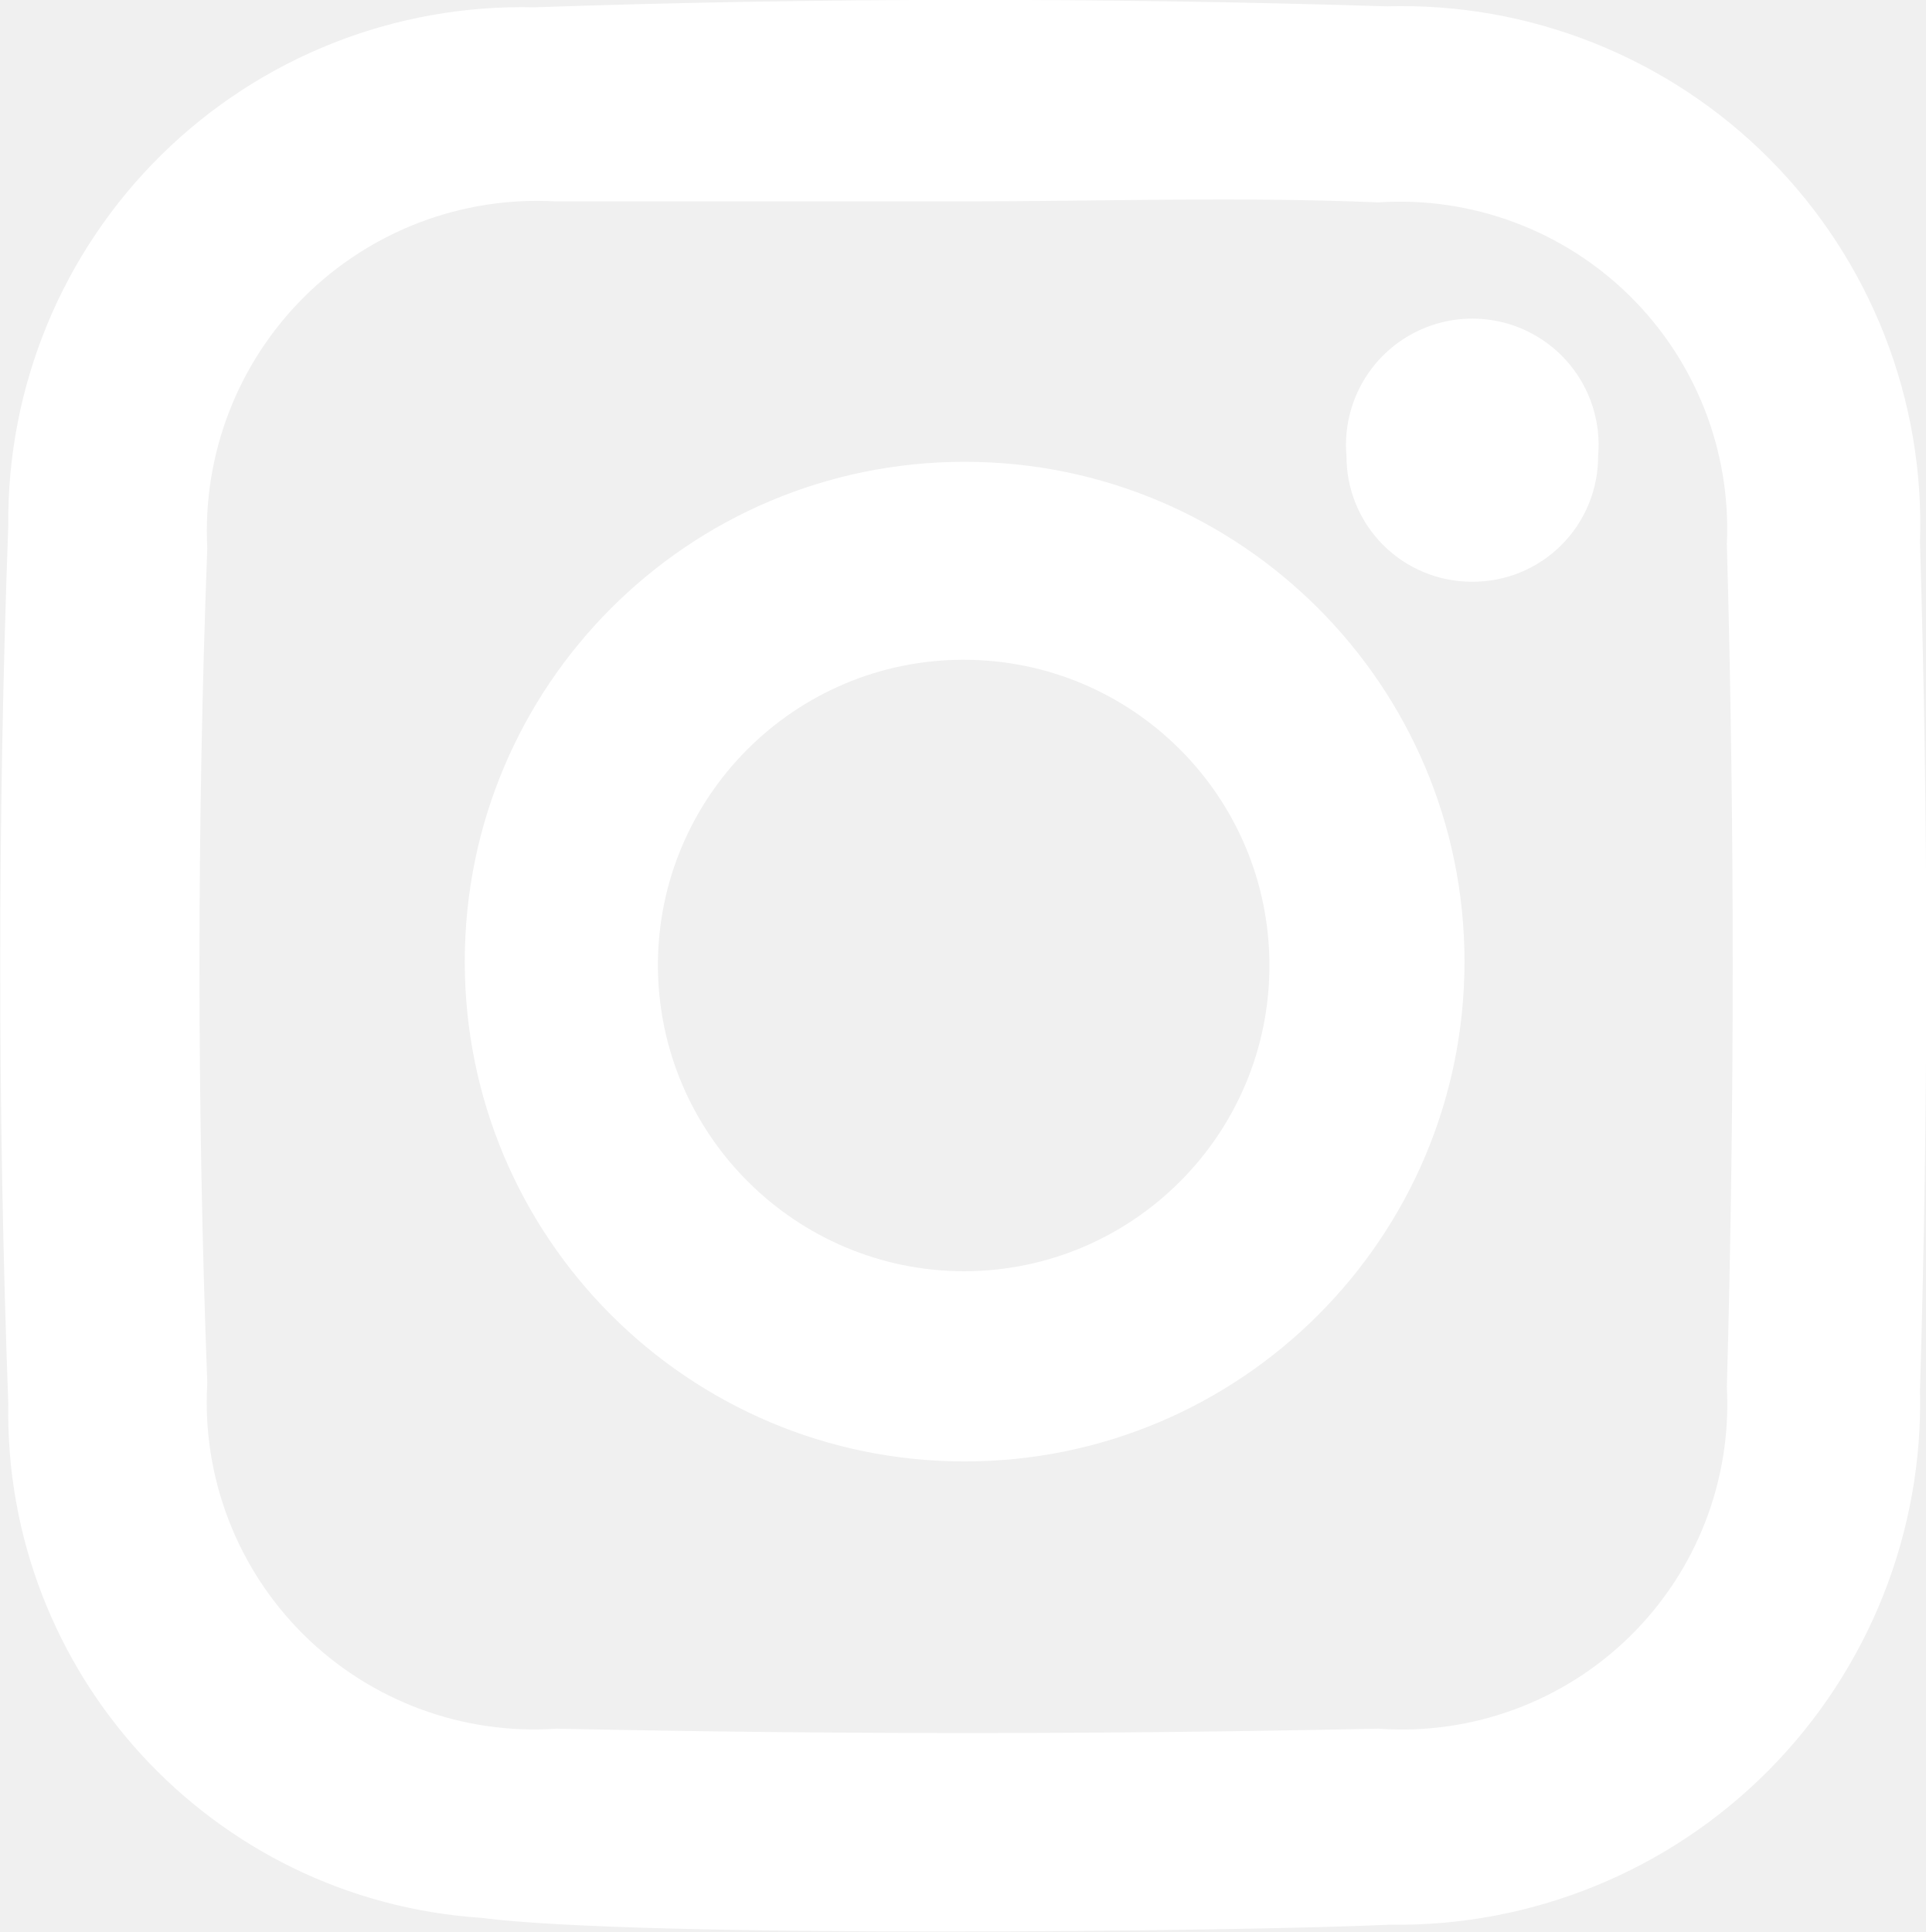
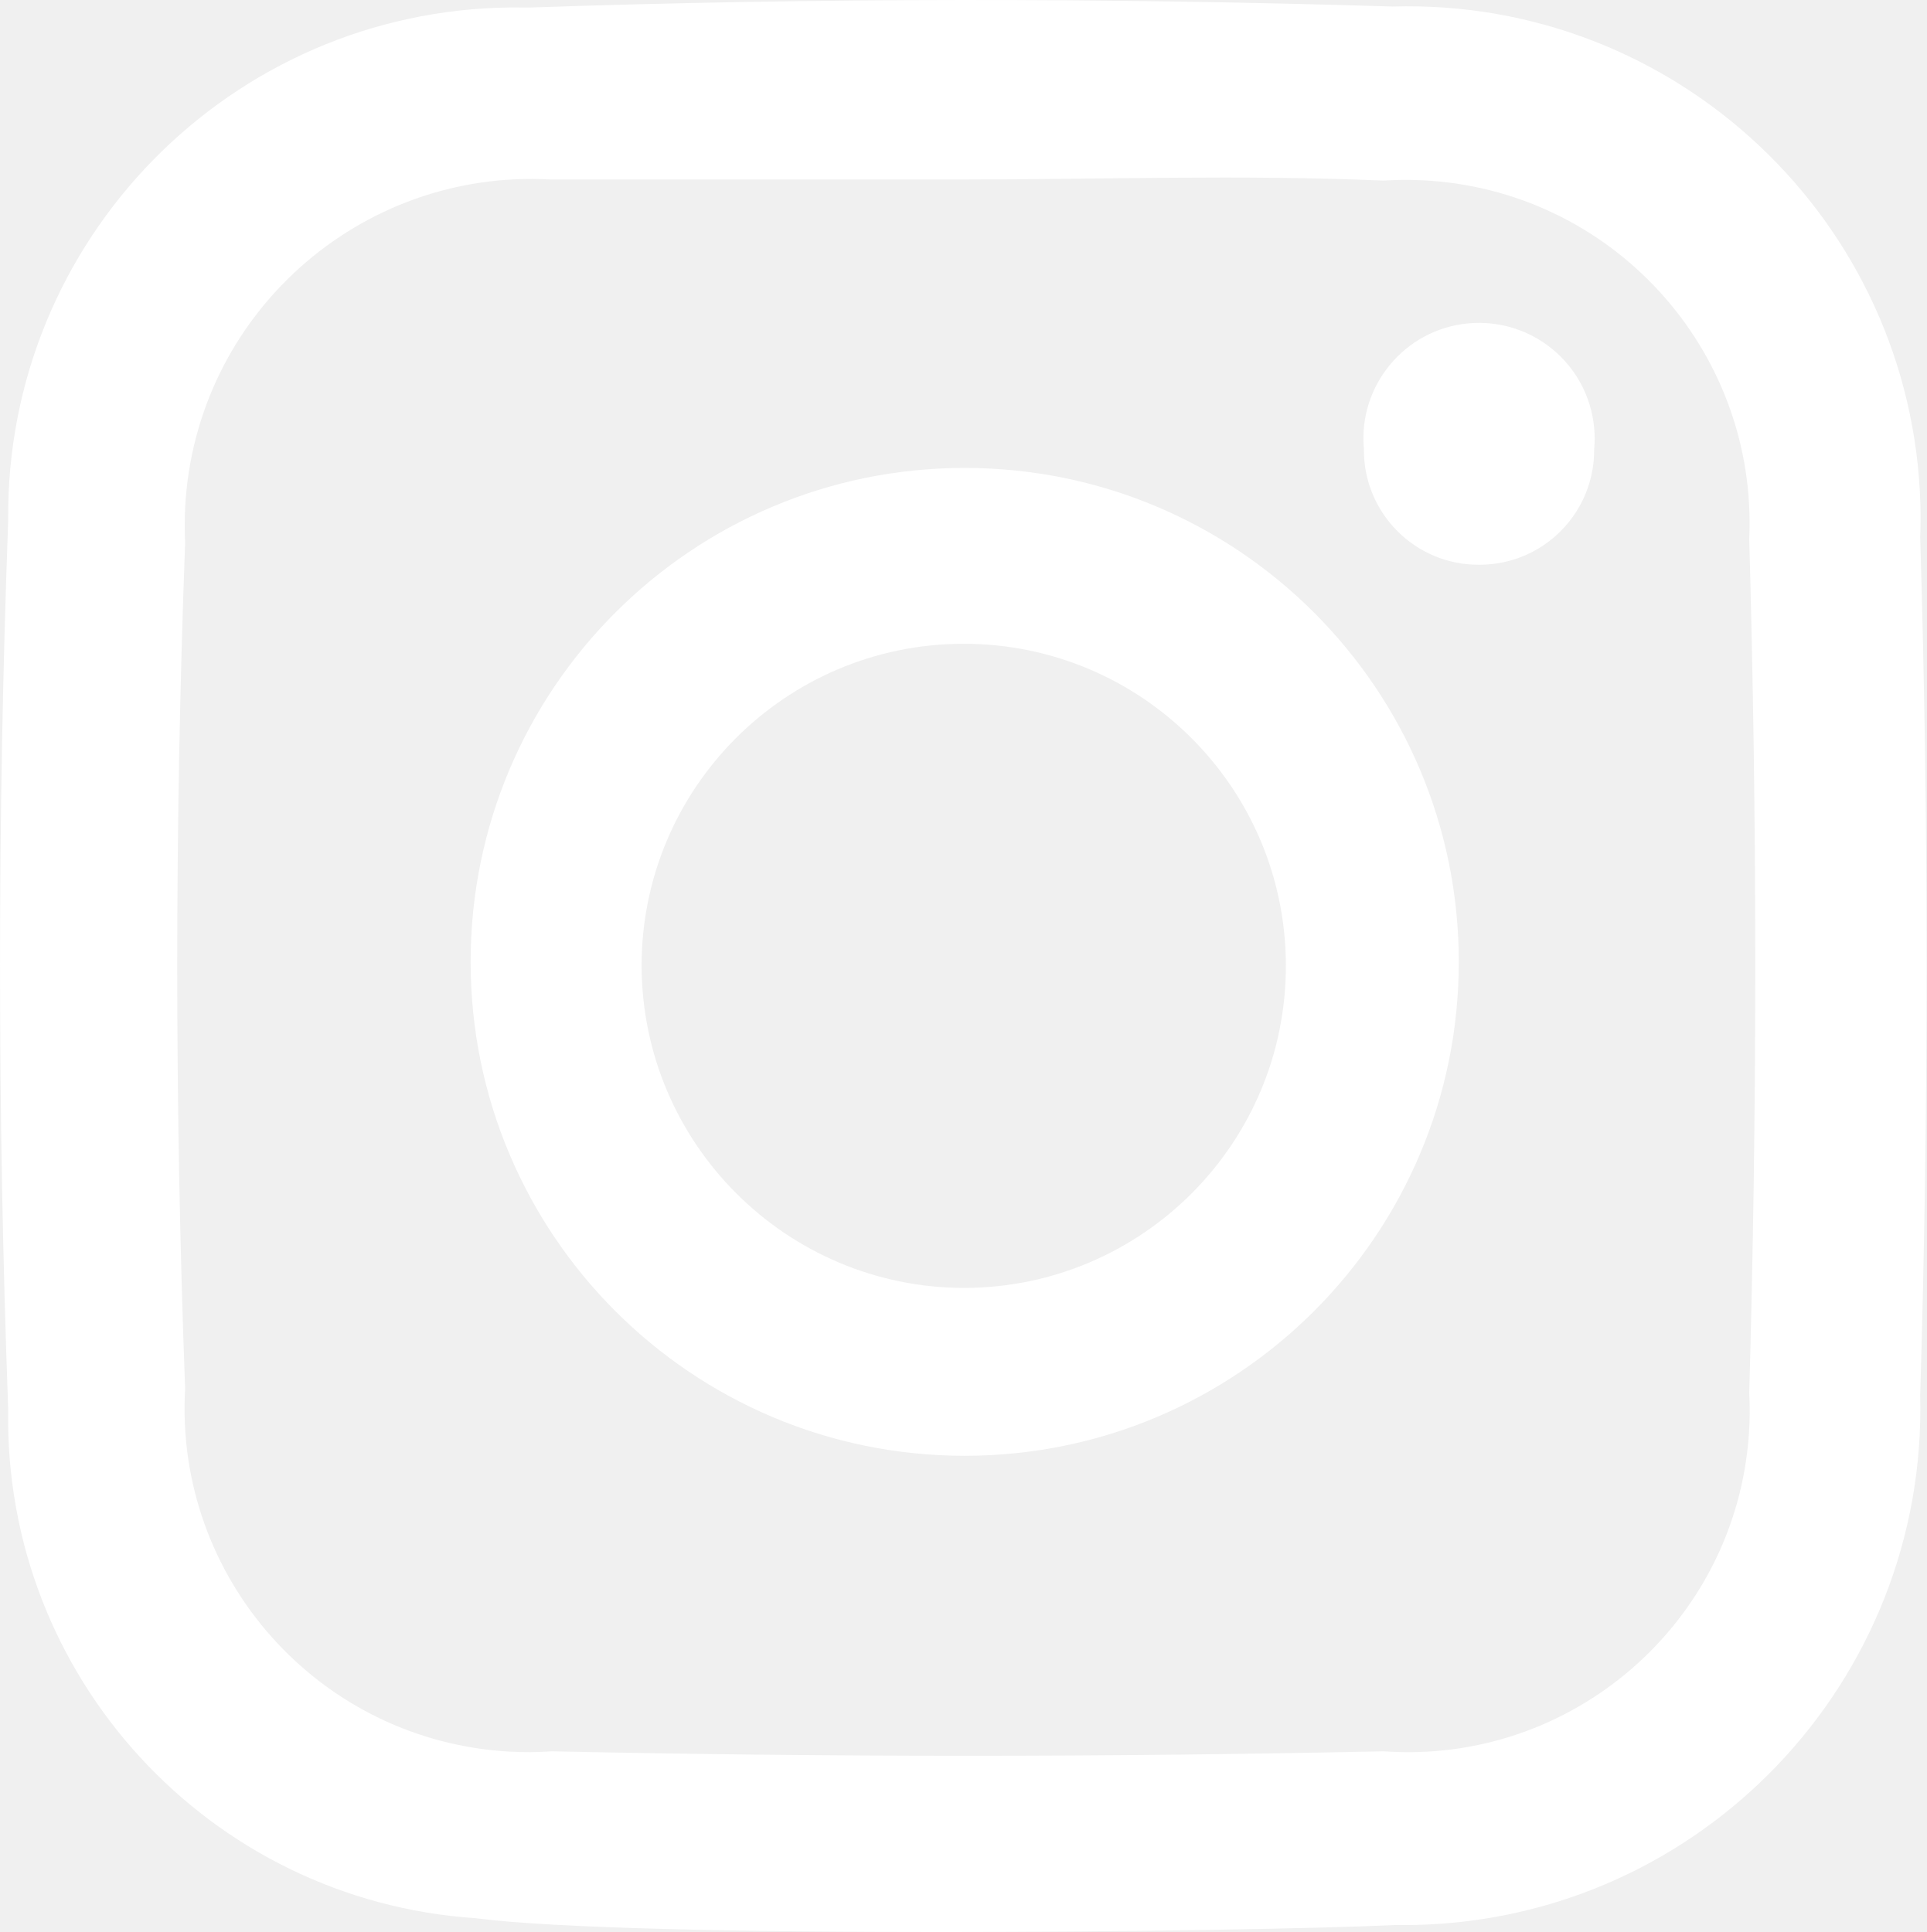
- <svg xmlns="http://www.w3.org/2000/svg" viewBox="0 0 19.74 19.81">
-   <defs>
-     <style>.cls-1{fill:#fff;stroke:#fff;stroke-miterlimit:10;stroke-width:0.25px;}</style>
-   </defs>
-   <g id="Слой_2" data-name="Слой 2">
-     <g id="Слой_1-2" data-name="Слой 1">
-       <path class="cls-1" d="M4.94,19.54A5.07,5.07,0,0,1,.21,14.39c-.11-3-.11-6,0-9A5.14,5.14,0,0,1,5.48.2C8.39.1,11.31.1,14.22.19a5.19,5.19,0,0,1,5.34,5.37q.13,4.34,0,8.69a5.23,5.23,0,0,1-5.31,5.36C12.78,19.68,6.56,19.75,4.94,19.54ZM9.87,1.94h0c-1.39,0-2.78,0-4.17,0A3.51,3.51,0,0,0,2,5.62Q1.84,9.9,2,14.18a3.48,3.48,0,0,0,3.71,3.67q4.21.09,8.42,0a3.46,3.46,0,0,0,3.7-3.63q.12-4.32,0-8.64a3.48,3.48,0,0,0-3.7-3.63C12.68,1.89,11.28,1.94,9.87,1.94Z" />
-       <path class="cls-1" d="M9.89,4.86a5,5,0,1,1-5,5A5,5,0,0,1,9.89,4.86Zm0,8.3A3.26,3.26,0,1,0,6.62,9.9,3.27,3.27,0,0,0,9.89,13.16Z" />
-       <path class="cls-1" d="M15.09,5.84a1.16,1.16,0,0,1-1.16-1.17,1.17,1.17,0,1,1,2.33,0A1.16,1.16,0,0,1,15.09,5.84Z" />
-     </g>
-   </g>
+ <svg xmlns="http://www.w3.org/2000/svg" version="1.1" id="Layer_1" x="0px" y="0px" width="20.667px" height="20.731px" viewBox="118.672 0.131 20.667 20.731" enable-background="new 118.672 0.131 20.667 20.731" xml:space="preserve">
+   <path fill="#FFFFFF" d="M123.774,20.714c-2.86-0.192-5.066-2.594-5.014-5.46c-0.117-3.18-0.117-6.36,0-9.54  c-0.03-3.009,2.385-5.473,5.394-5.503c0.064,0,0.129,0,0.193,0.001c3.085-0.106,6.18-0.106,9.265-0.011  c3.037-0.089,5.572,2.3,5.662,5.337c0.003,0.118,0.003,0.237-0.002,0.355c0.092,3.067,0.092,6.137,0,9.211  c0.077,3.062-2.342,5.605-5.403,5.682c-0.075,0.002-0.149,0.002-0.226,0.001C132.085,20.862,125.491,20.937,123.774,20.714z   M129,2.057L129,2.057c-1.474,0-2.947,0-4.42,0c-2.052-0.114-3.808,1.457-3.921,3.509c-0.007,0.131-0.007,0.262-0.001,0.392  c-0.113,3.025-0.113,6.049,0,9.074c-0.116,2.035,1.439,3.777,3.473,3.894c0.153,0.009,0.307,0.008,0.46-0.003  c2.975,0.064,5.951,0.064,8.925,0c2.021,0.144,3.775-1.379,3.918-3.398c0.011-0.15,0.012-0.3,0.004-0.449  c0.086-3.053,0.086-6.106,0-9.159c0.093-2.035-1.482-3.76-3.518-3.852c-0.135-0.006-0.27-0.005-0.404,0.004  C131.979,2.003,130.494,2.057,129,2.057z" />
+   <path fill="#FFFFFF" d="M129.021,5.152c2.928,0,5.301,2.373,5.301,5.3c0,2.927-2.373,5.3-5.301,5.3c-2.927,0-5.3-2.373-5.3-5.3  C123.721,7.525,126.094,5.152,129.021,5.152L129.021,5.152z M129.021,13.951c1.909-0.006,3.452-1.559,3.446-3.467  c-0.006-1.908-1.559-3.451-3.467-3.445c-1.904,0.006-3.445,1.551-3.445,3.456C125.561,12.405,127.111,13.951,129.021,13.951z" />
+   <path fill="#FFFFFF" d="M134.533,6.191c-0.679,0-1.229-0.551-1.229-1.23c0-0.003,0-0.007,0-0.01c-0.063-0.682,0.438-1.287,1.12-1.35  c0.683-0.063,1.287,0.438,1.35,1.121c0.008,0.076,0.008,0.153,0,0.229c0.006,0.679-0.539,1.234-1.219,1.24  C134.548,6.191,134.541,6.191,134.533,6.191z" />
</svg>
